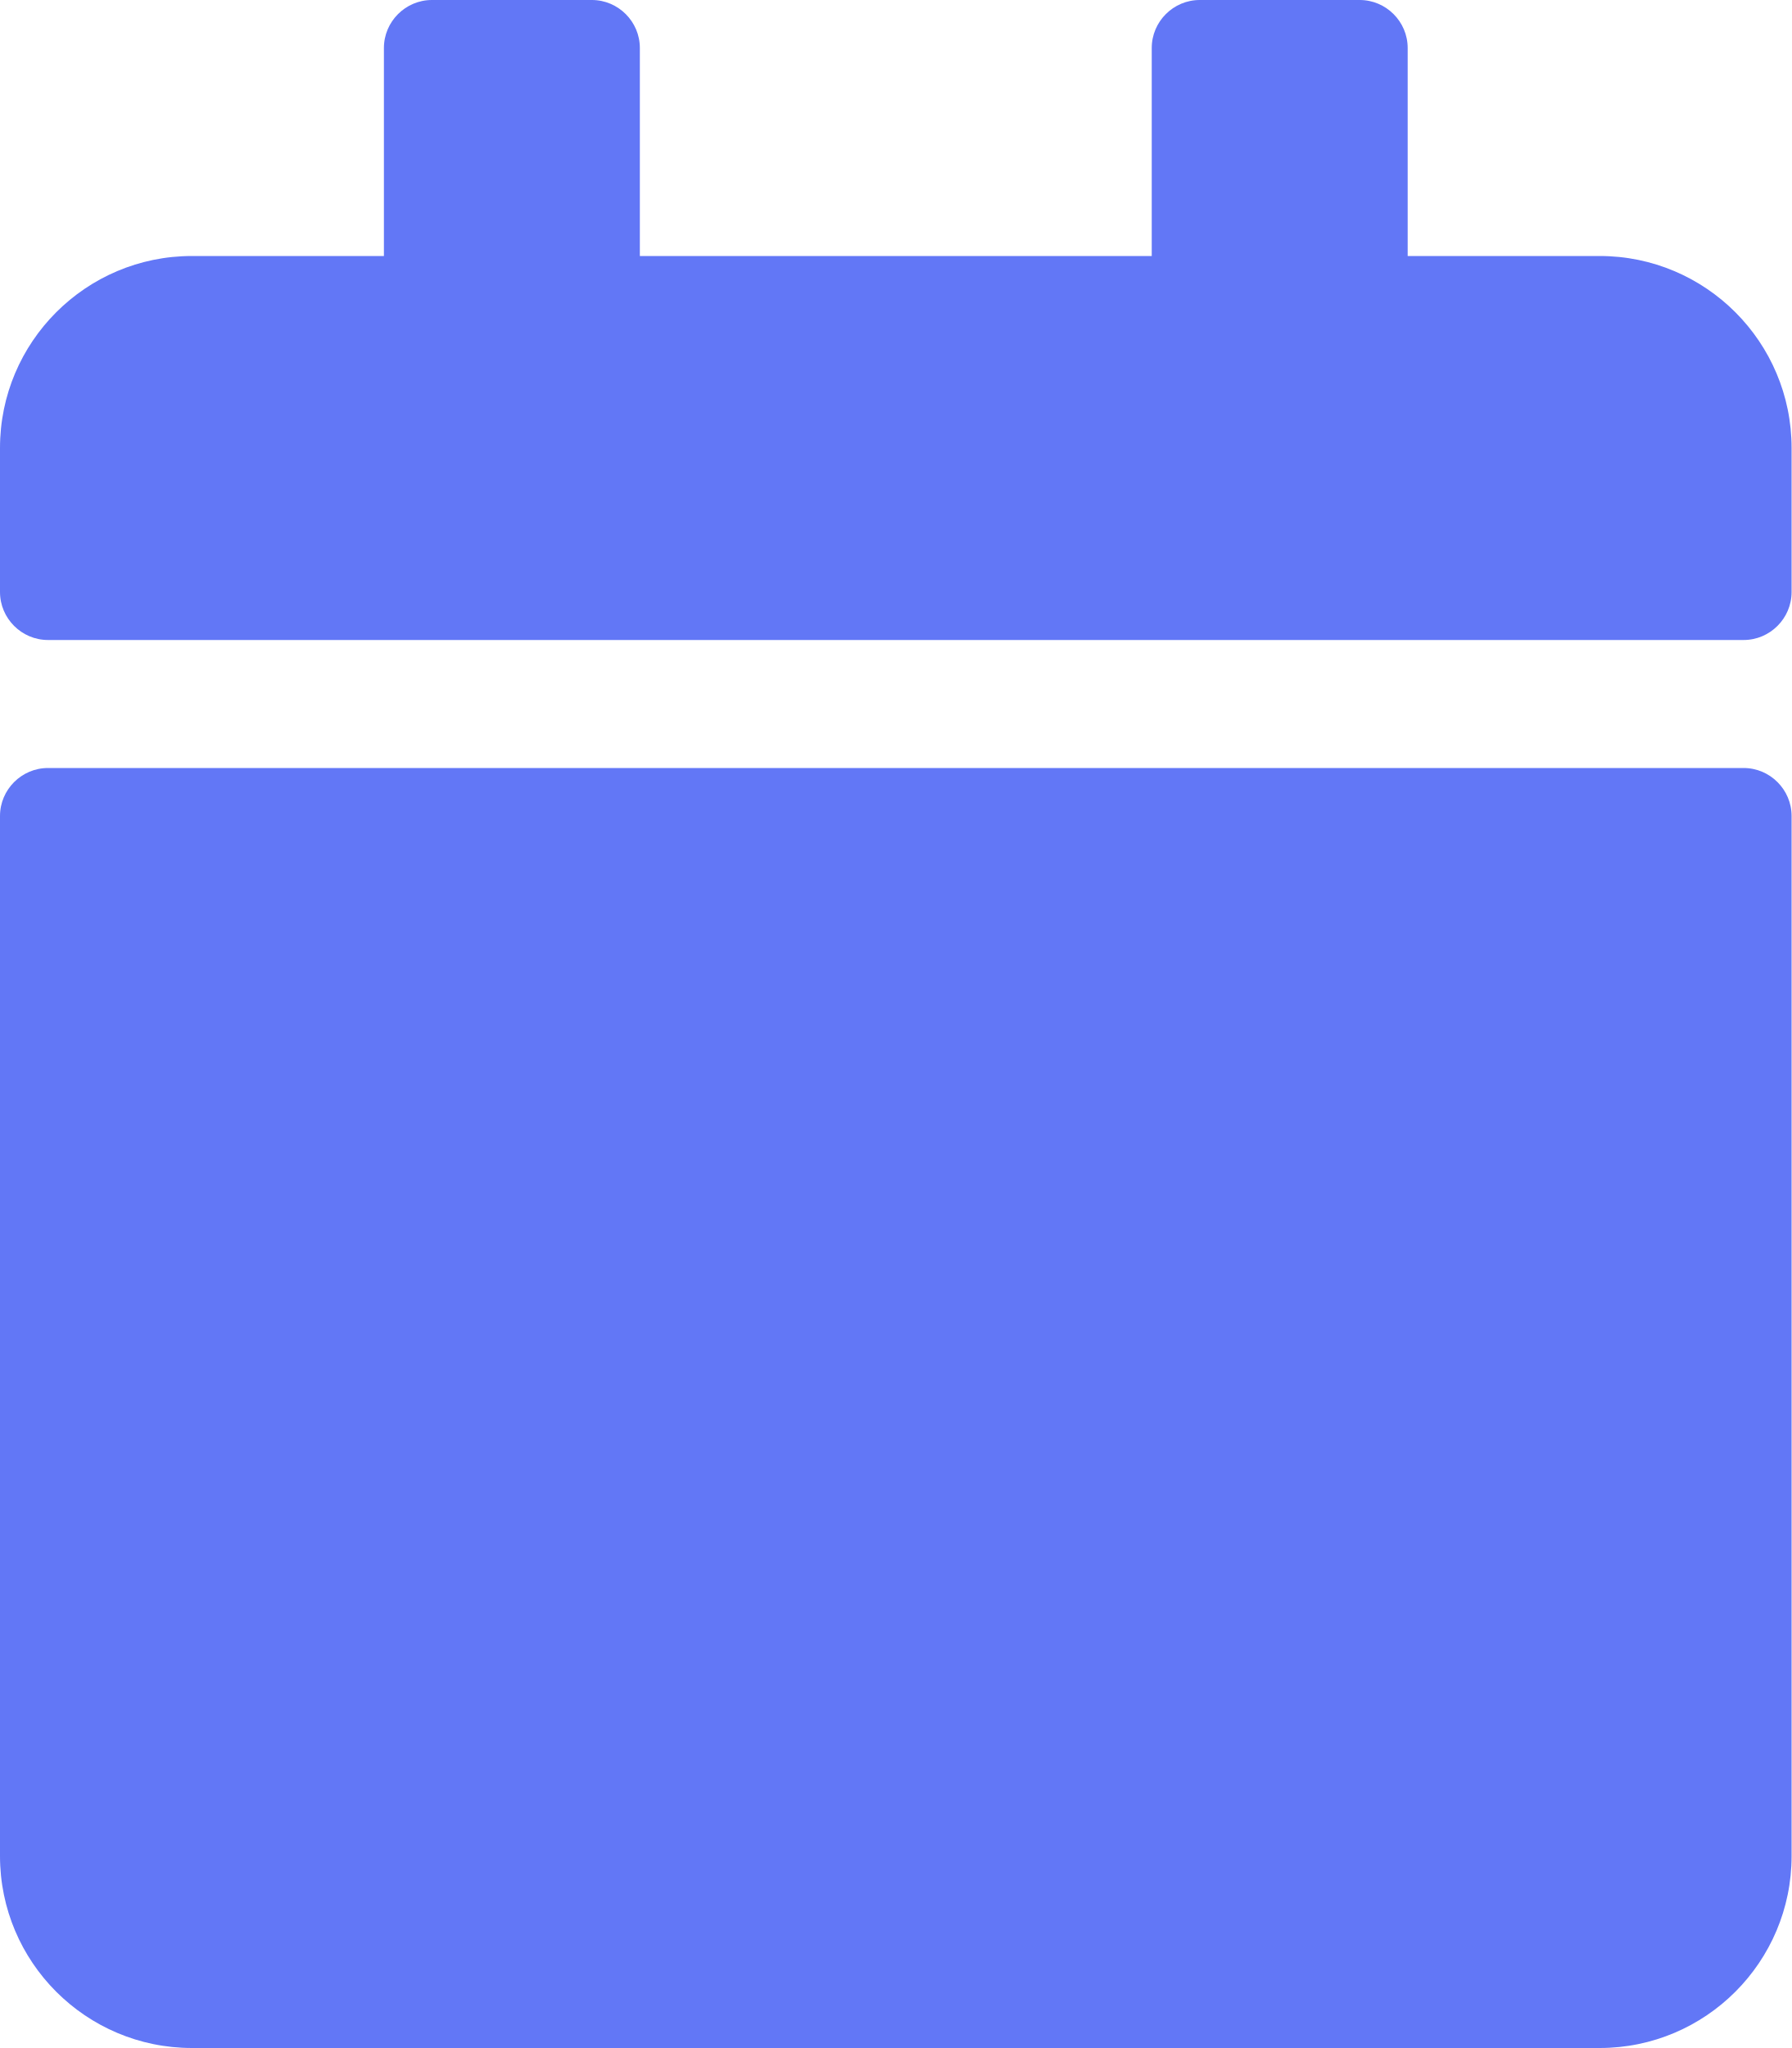
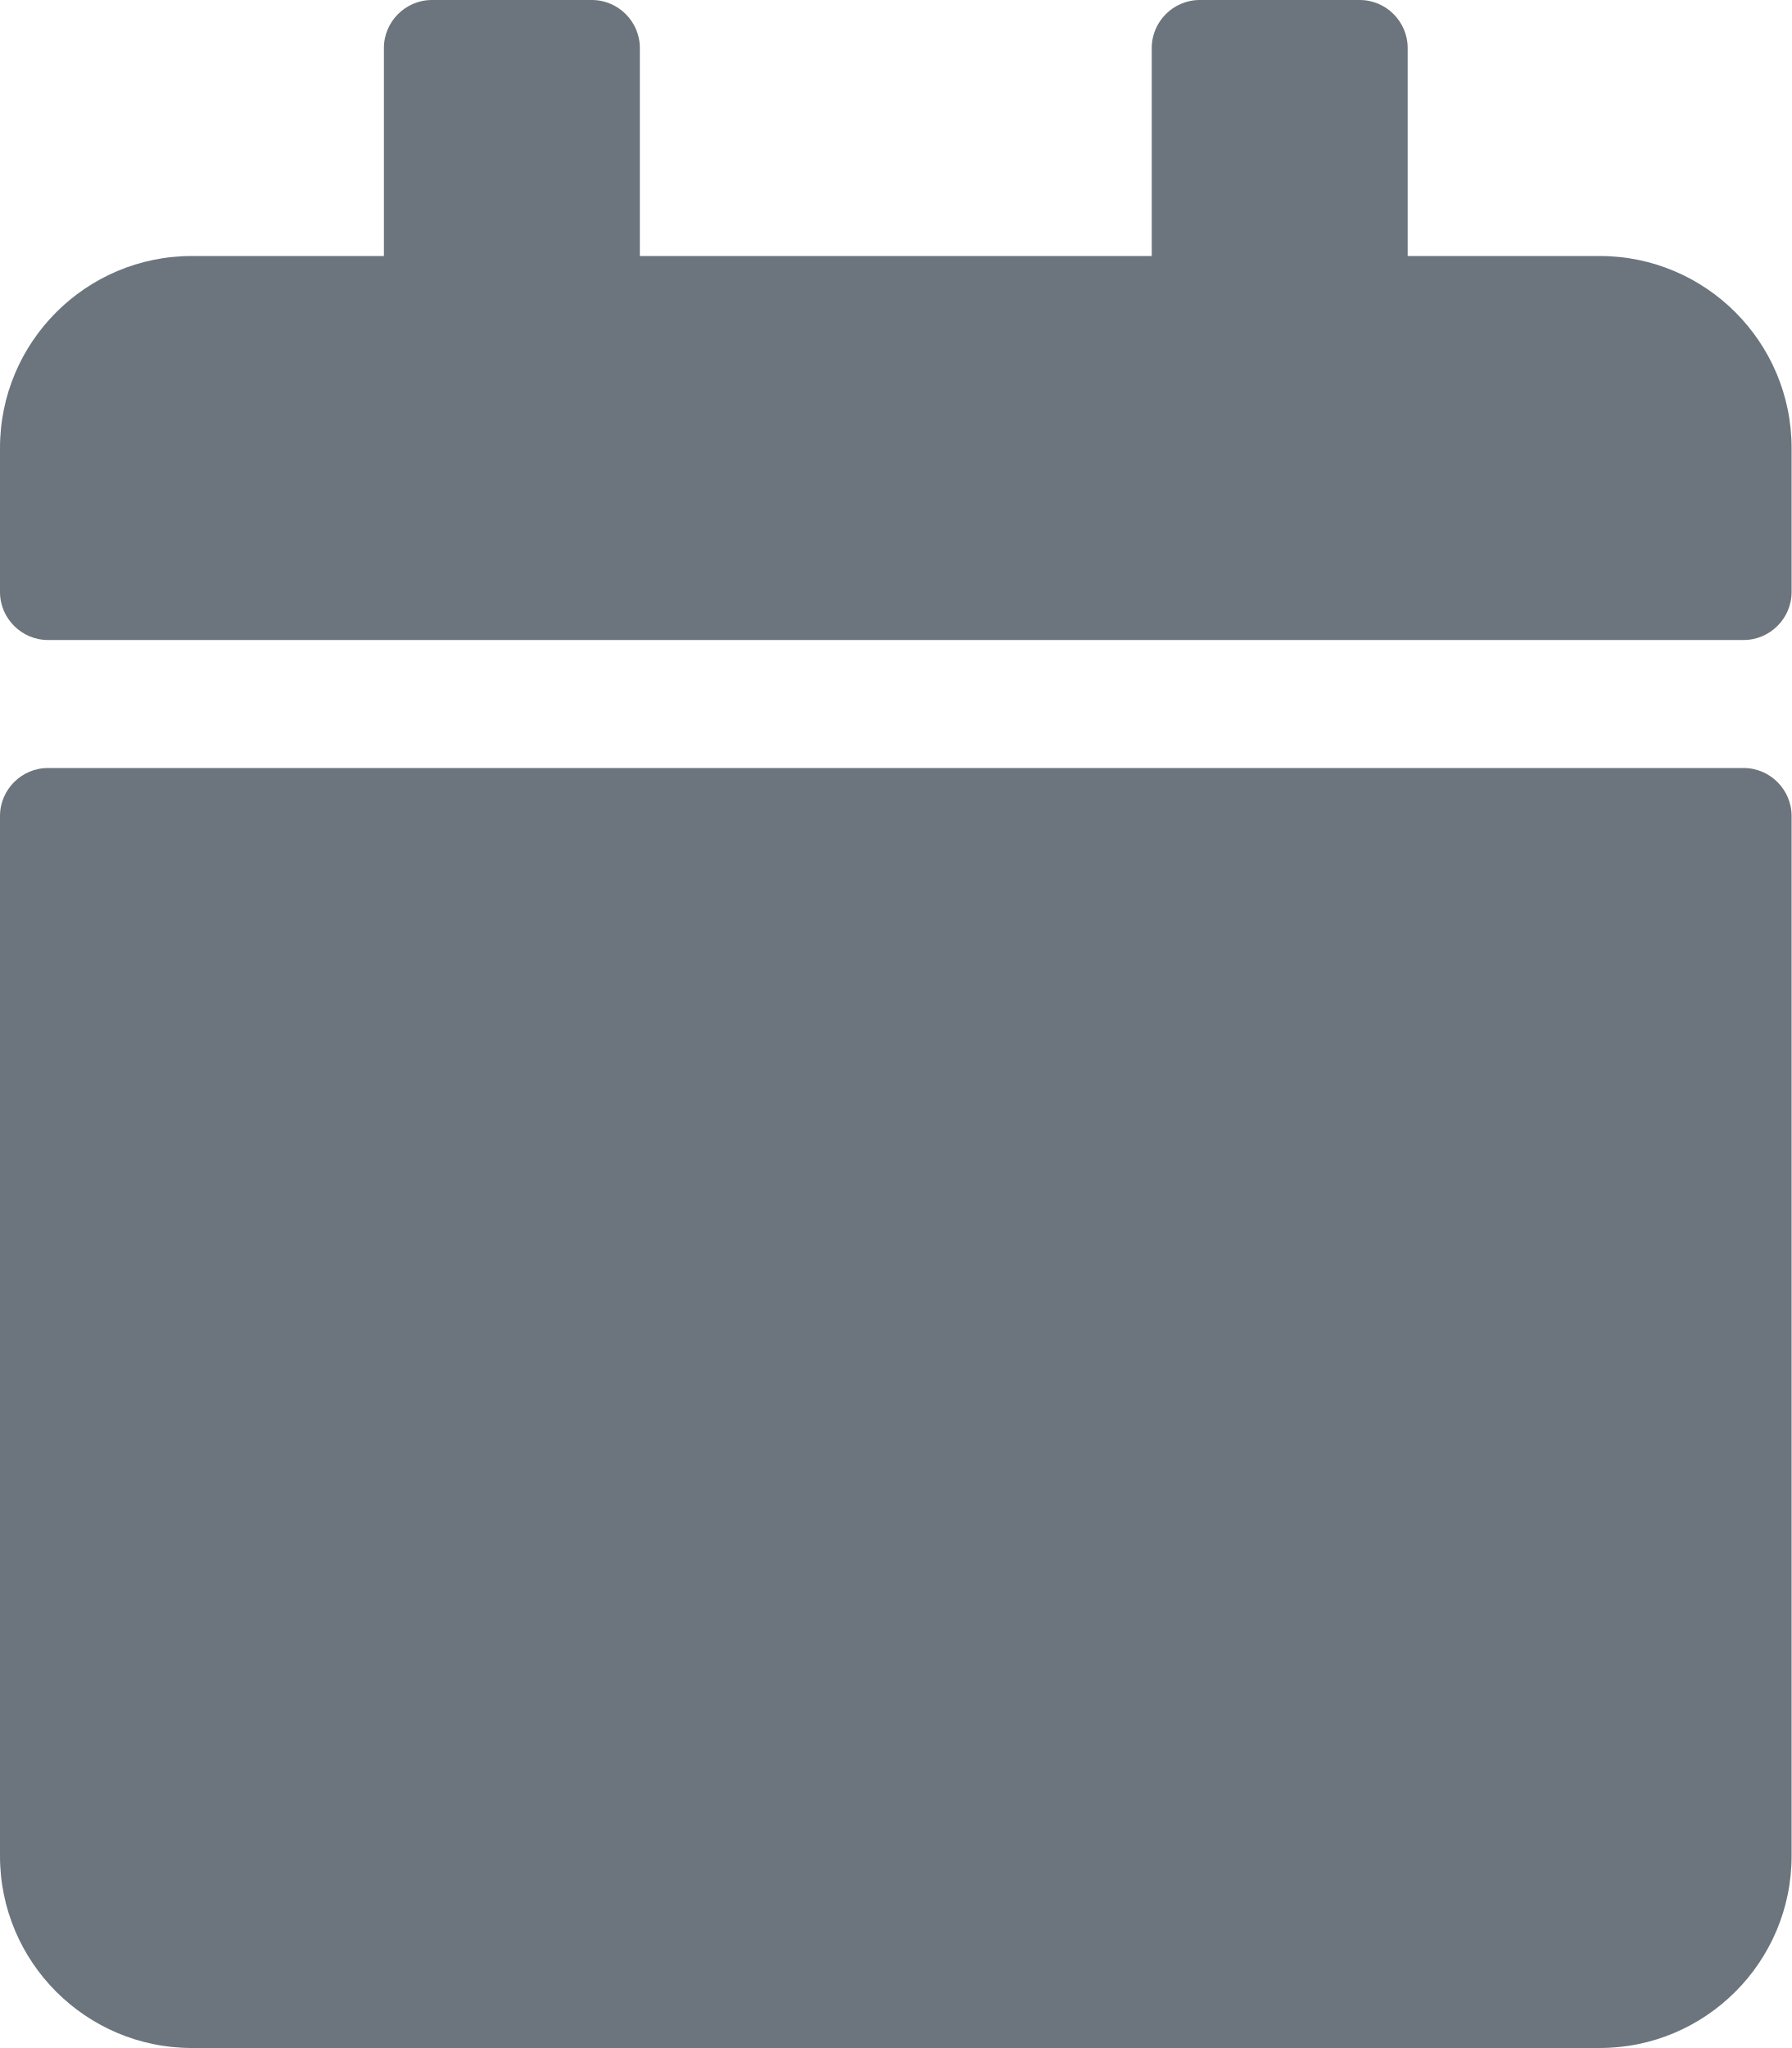
<svg xmlns="http://www.w3.org/2000/svg" viewBox="0 0 448 512">
-   <path fill="#6277F6" d="M12 192h424c6.6 0 12 5.4 12 12v260c0 26.5-21.5 48-48 48H48c-26.5 0-48-21.5-48-48V204c0-6.6 5.4-12 12-12zm436-44v-36c0-26.5-21.5-48-48-48h-48V12c0-6.6-5.4-12-12-12h-40c-6.6 0-12 5.4-12 12v52H160V12c0-6.6-5.4-12-12-12h-40c-6.6 0-12 5.4-12 12v52H48C21.5 64 0 85.5 0 112v36c0 6.6 5.4 12 12 12h424c6.6 0 12-5.4 12-12z" />
+   <path fill="#6c757d" d="M12 192h424c6.6 0 12 5.4 12 12v260c0 26.5-21.5 48-48 48H48c-26.5 0-48-21.5-48-48V204c0-6.6 5.4-12 12-12zm436-44v-36c0-26.5-21.5-48-48-48h-48V12c0-6.6-5.4-12-12-12h-40c-6.6 0-12 5.4-12 12v52H160V12c0-6.6-5.4-12-12-12h-40c-6.6 0-12 5.4-12 12v52H48C21.5 64 0 85.5 0 112v36c0 6.6 5.4 12 12 12h424c6.6 0 12-5.4 12-12z" />
</svg>
